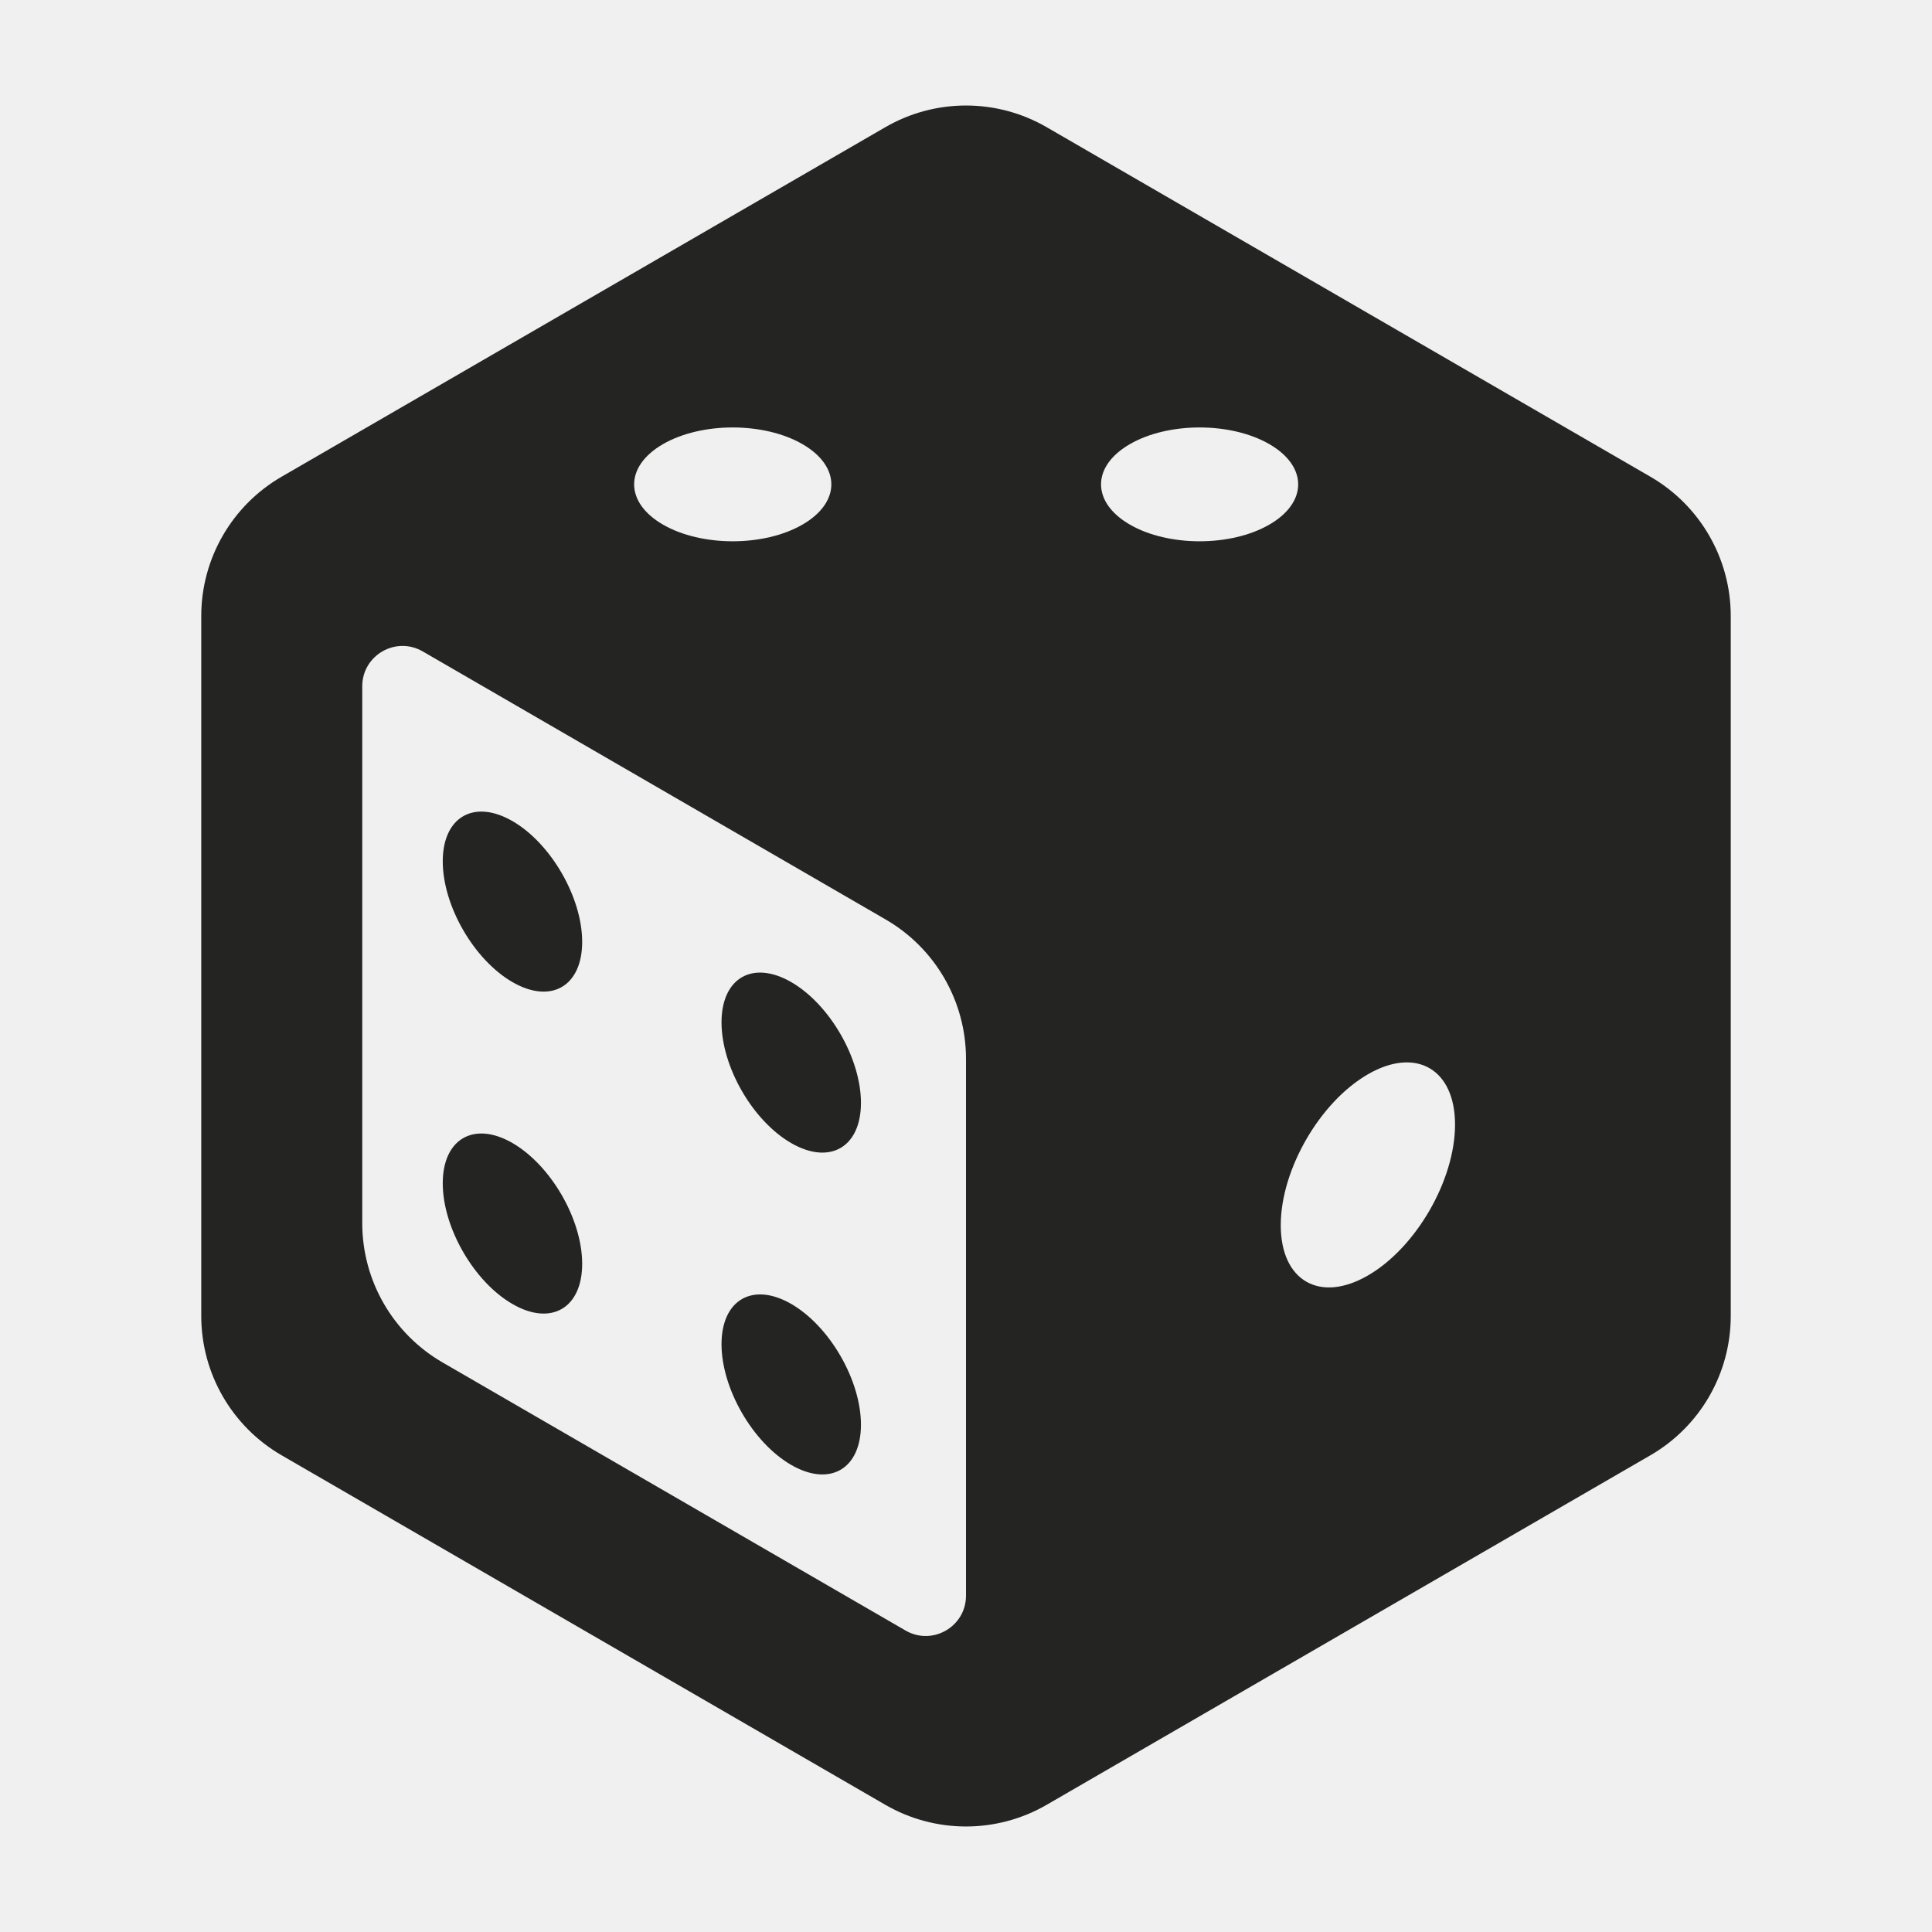
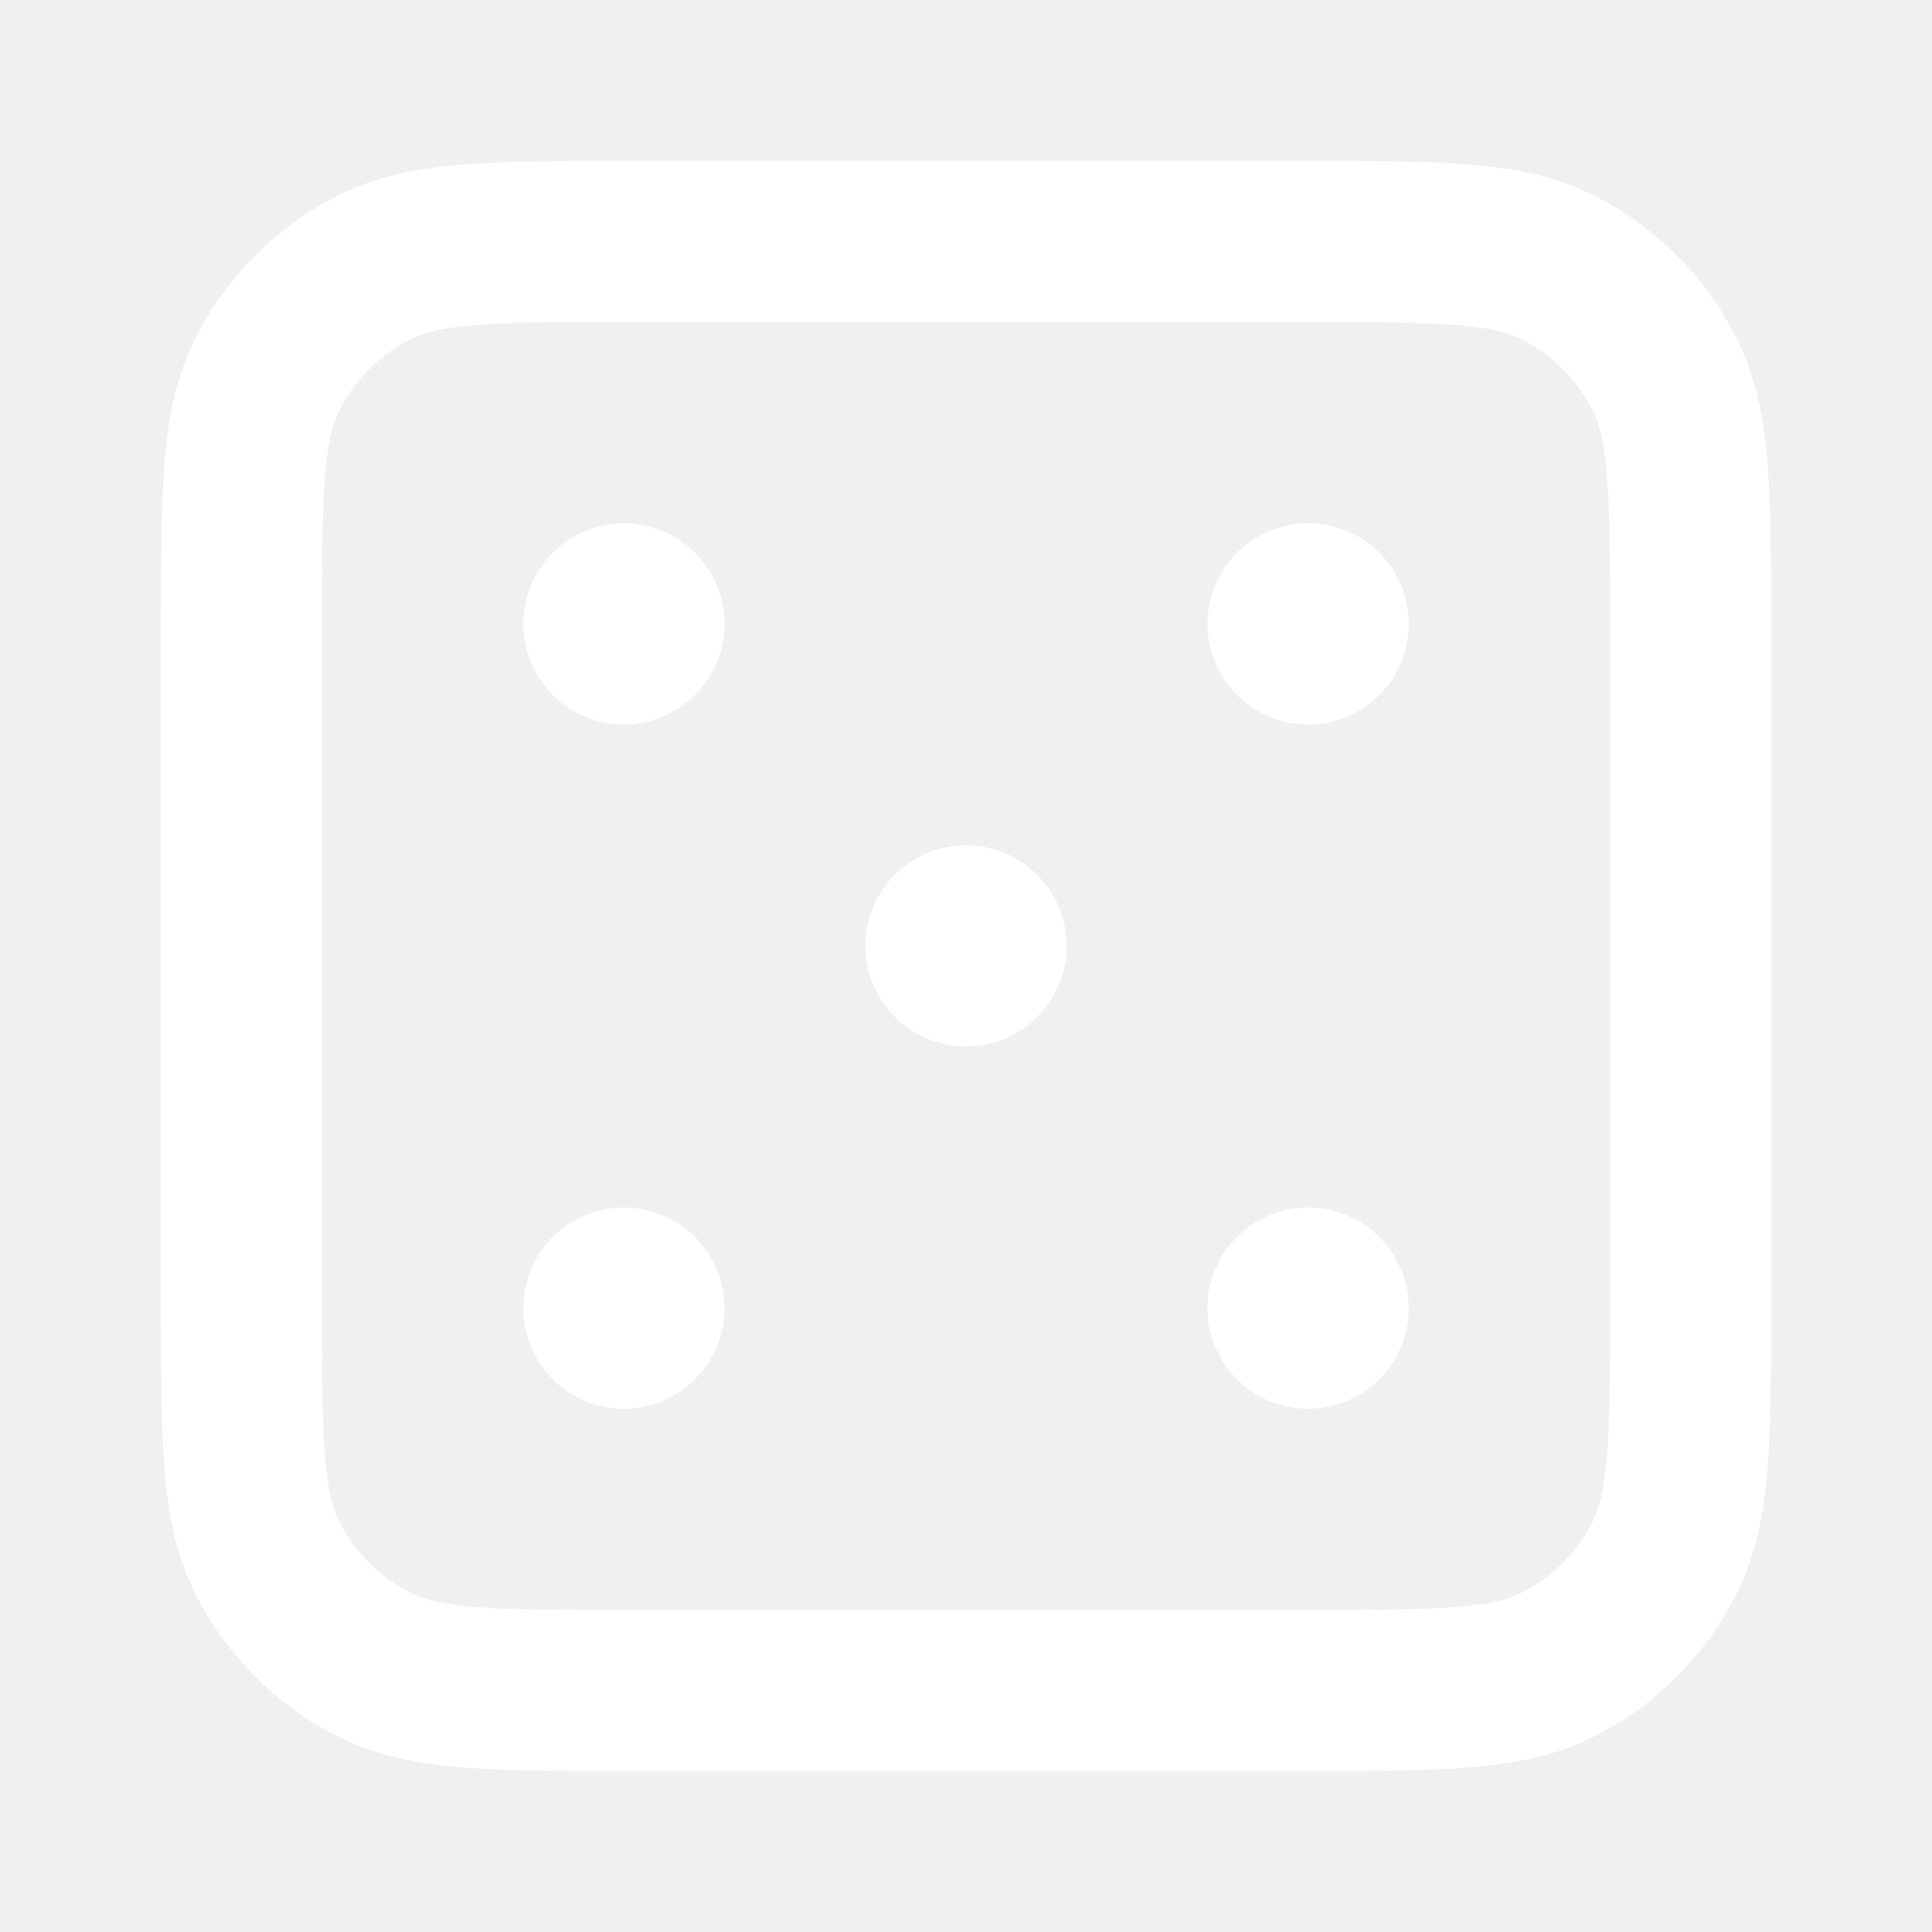
- <svg xmlns="http://www.w3.org/2000/svg" viewBox="0 0 24 24" width="18" height="18" fill="#242423">
-   <path d="M10.998 1.58C11.618 1.221 12.382 1.221 13.002 1.58L20.502 5.922C21.12 6.28 21.5 6.939 21.5 7.653V16.347C21.5 17.061 21.12 17.72 20.502 18.078L13.002 22.42C12.382 22.779 11.618 22.779 10.998 22.42L3.498 18.078C2.88 17.72 2.5 17.061 2.5 16.347V7.653C2.5 6.939 2.88 6.28 3.498 5.922L10.998 1.58ZM5.251 8.092C4.917 7.899 4.5 8.14 4.5 8.525V15.194C4.5 15.908 4.88 16.567 5.498 16.925L11.249 20.255C11.583 20.448 12 20.207 12 19.822V13.153C12 12.44 11.62 11.78 11.002 11.422L5.251 8.092ZM15.768 5.517C15.29 5.241 14.514 5.241 14.036 5.517C13.558 5.793 13.558 6.241 14.036 6.517C14.514 6.793 15.29 6.793 15.768 6.517C16.246 6.241 16.246 5.793 15.768 5.517ZM9.968 5.517C9.49 5.241 8.714 5.241 8.236 5.517C7.758 5.793 7.758 6.241 8.236 6.517C8.714 6.793 9.49 6.793 9.968 6.517C10.447 6.241 10.447 5.793 9.968 5.517ZM16.992 15.845C17.59 15.5 18.075 14.661 18.075 13.97C18.075 13.28 17.59 13 16.993 13.345C16.395 13.69 15.91 14.53 15.91 15.22C15.91 15.911 16.395 16.19 16.992 15.845ZM6.366 12.2C6.844 12.476 7.232 12.253 7.232 11.7C7.232 11.148 6.844 10.476 6.366 10.2C5.888 9.924 5.5 10.148 5.5 10.7C5.5 11.253 5.888 11.924 6.366 12.2ZM10.695 17.698C10.695 18.25 10.307 18.474 9.829 18.198C9.351 17.922 8.963 17.25 8.963 16.698C8.963 16.146 9.351 15.922 9.829 16.198C10.307 16.474 10.695 17.146 10.695 17.698ZM7.232 15.699C7.232 16.252 6.844 16.476 6.366 16.199C5.888 15.923 5.5 15.252 5.5 14.699C5.5 14.147 5.888 13.923 6.366 14.199C6.844 14.476 7.232 15.147 7.232 15.699ZM10.695 13.7C10.695 14.252 10.307 14.476 9.829 14.2C9.35 13.924 8.963 13.252 8.963 12.7C8.963 12.148 9.35 11.924 9.829 12.2C10.307 12.476 10.695 13.148 10.695 13.7Z" />
+ <svg xmlns="http://www.w3.org/2000/svg" width="800px" height="800px" viewBox="0 0 24 24" fill="none">
+   <path d="M16.25 7.75H16.255M16.25 16.25H16.255M7.75 7.75H7.755M12 11.75H12.005M7.75 16.25H7.755M7.8 21H16.2C17.88 21 18.72 21 19.362 20.673C19.927 20.385 20.385 19.927 20.673 19.362C21 18.72 21 17.88 21 16.2V7.8C21 6.12 21 5.28 20.673 4.638C20.385 4.074 19.927 3.615 19.362 3.327C18.72 3 17.88 3 16.2 3H7.8C6.12 3 5.28 3 4.638 3.327C4.074 3.615 3.615 4.074 3.327 4.638C3 5.28 3 6.12 3 7.8V16.2C3 17.88 3 18.72 3.327 19.362C3.615 19.927 4.074 20.385 4.638 20.673C5.28 21 6.12 21 7.8 21ZM16.5 7.75C16.5 7.888 16.388 8 16.25 8C16.112 8 16 7.888 16 7.75C16 7.612 16.112 7.5 16.25 7.5C16.388 7.5 16.5 7.612 16.5 7.75ZM16.5 16.25C16.5 16.388 16.388 16.5 16.25 16.5C16.112 16.5 16 16.388 16 16.25C16 16.112 16.112 16 16.25 16C16.388 16 16.5 16.112 16.5 16.25ZM8 7.75C8 7.888 7.888 8 7.75 8C7.612 8 7.5 7.888 7.5 7.75C7.5 7.612 7.612 7.5 7.75 7.5C7.888 7.5 8 7.612 8 7.75ZM12.25 11.75C12.25 11.888 12.138 12 12 12C11.862 12 11.75 11.888 11.75 11.75C11.75 11.612 11.862 11.5 12 11.5C12.138 11.5 12.25 11.612 12.25 11.75ZM8 16.25C8 16.388 7.888 16.5 7.75 16.5C7.612 16.5 7.5 16.388 7.5 16.25C7.5 16.112 7.612 16 7.75 16C7.888 16 8 16.112 8 16.25Z" stroke="#ffffff" stroke-width="2" stroke-linecap="round" stroke-linejoin="round" />
</svg>
